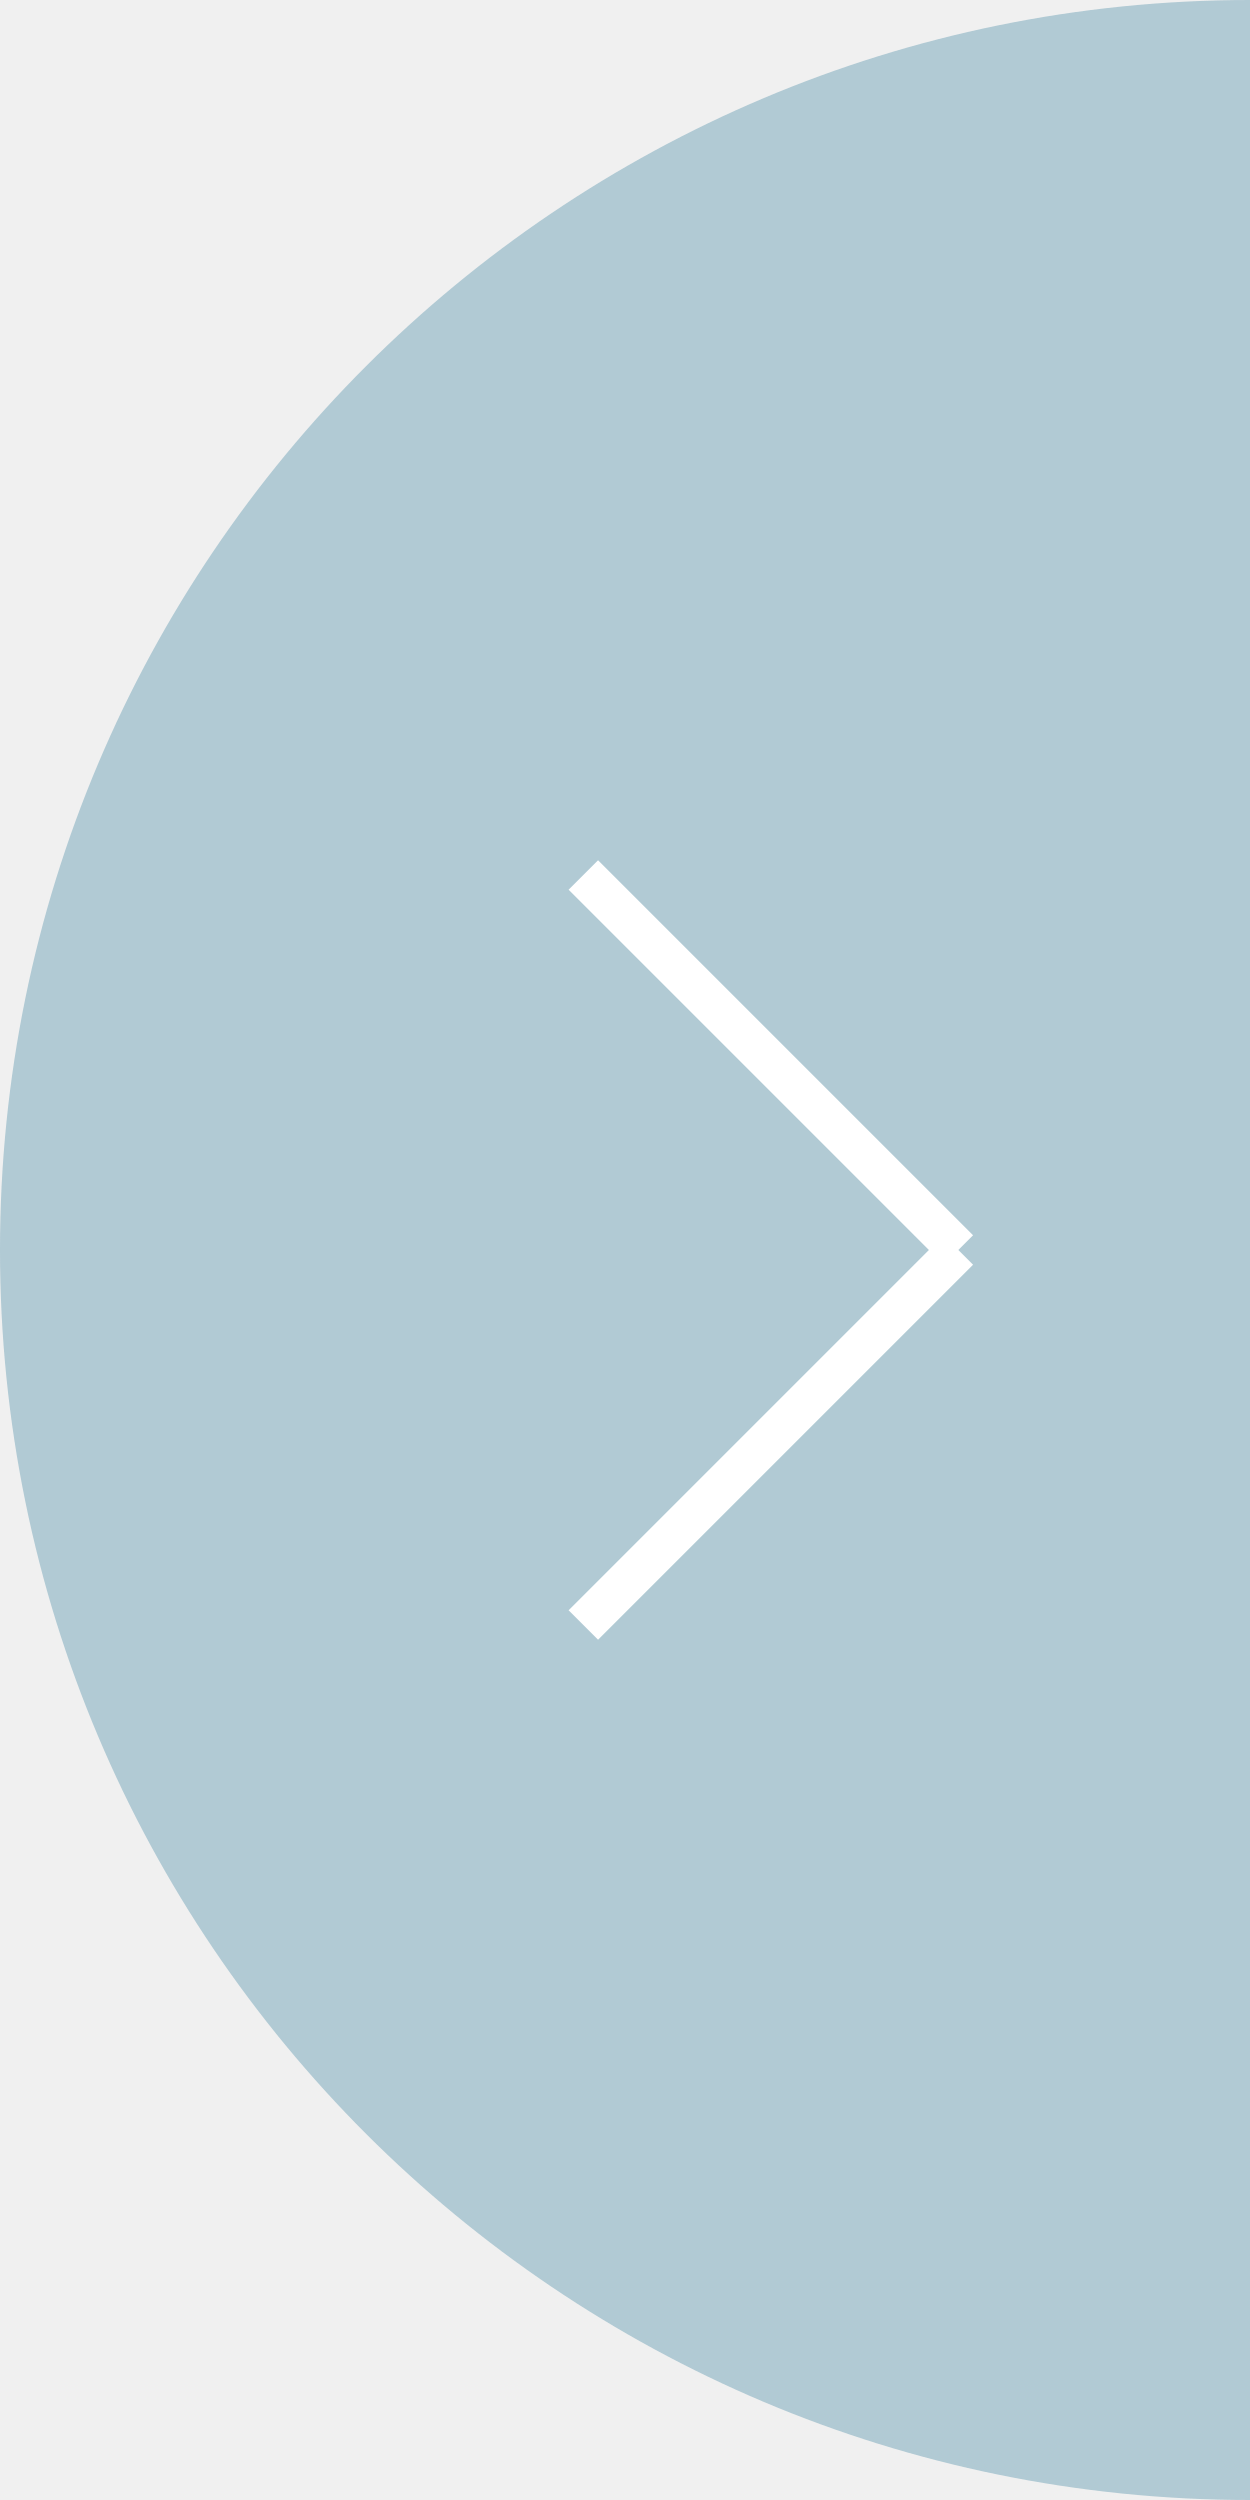
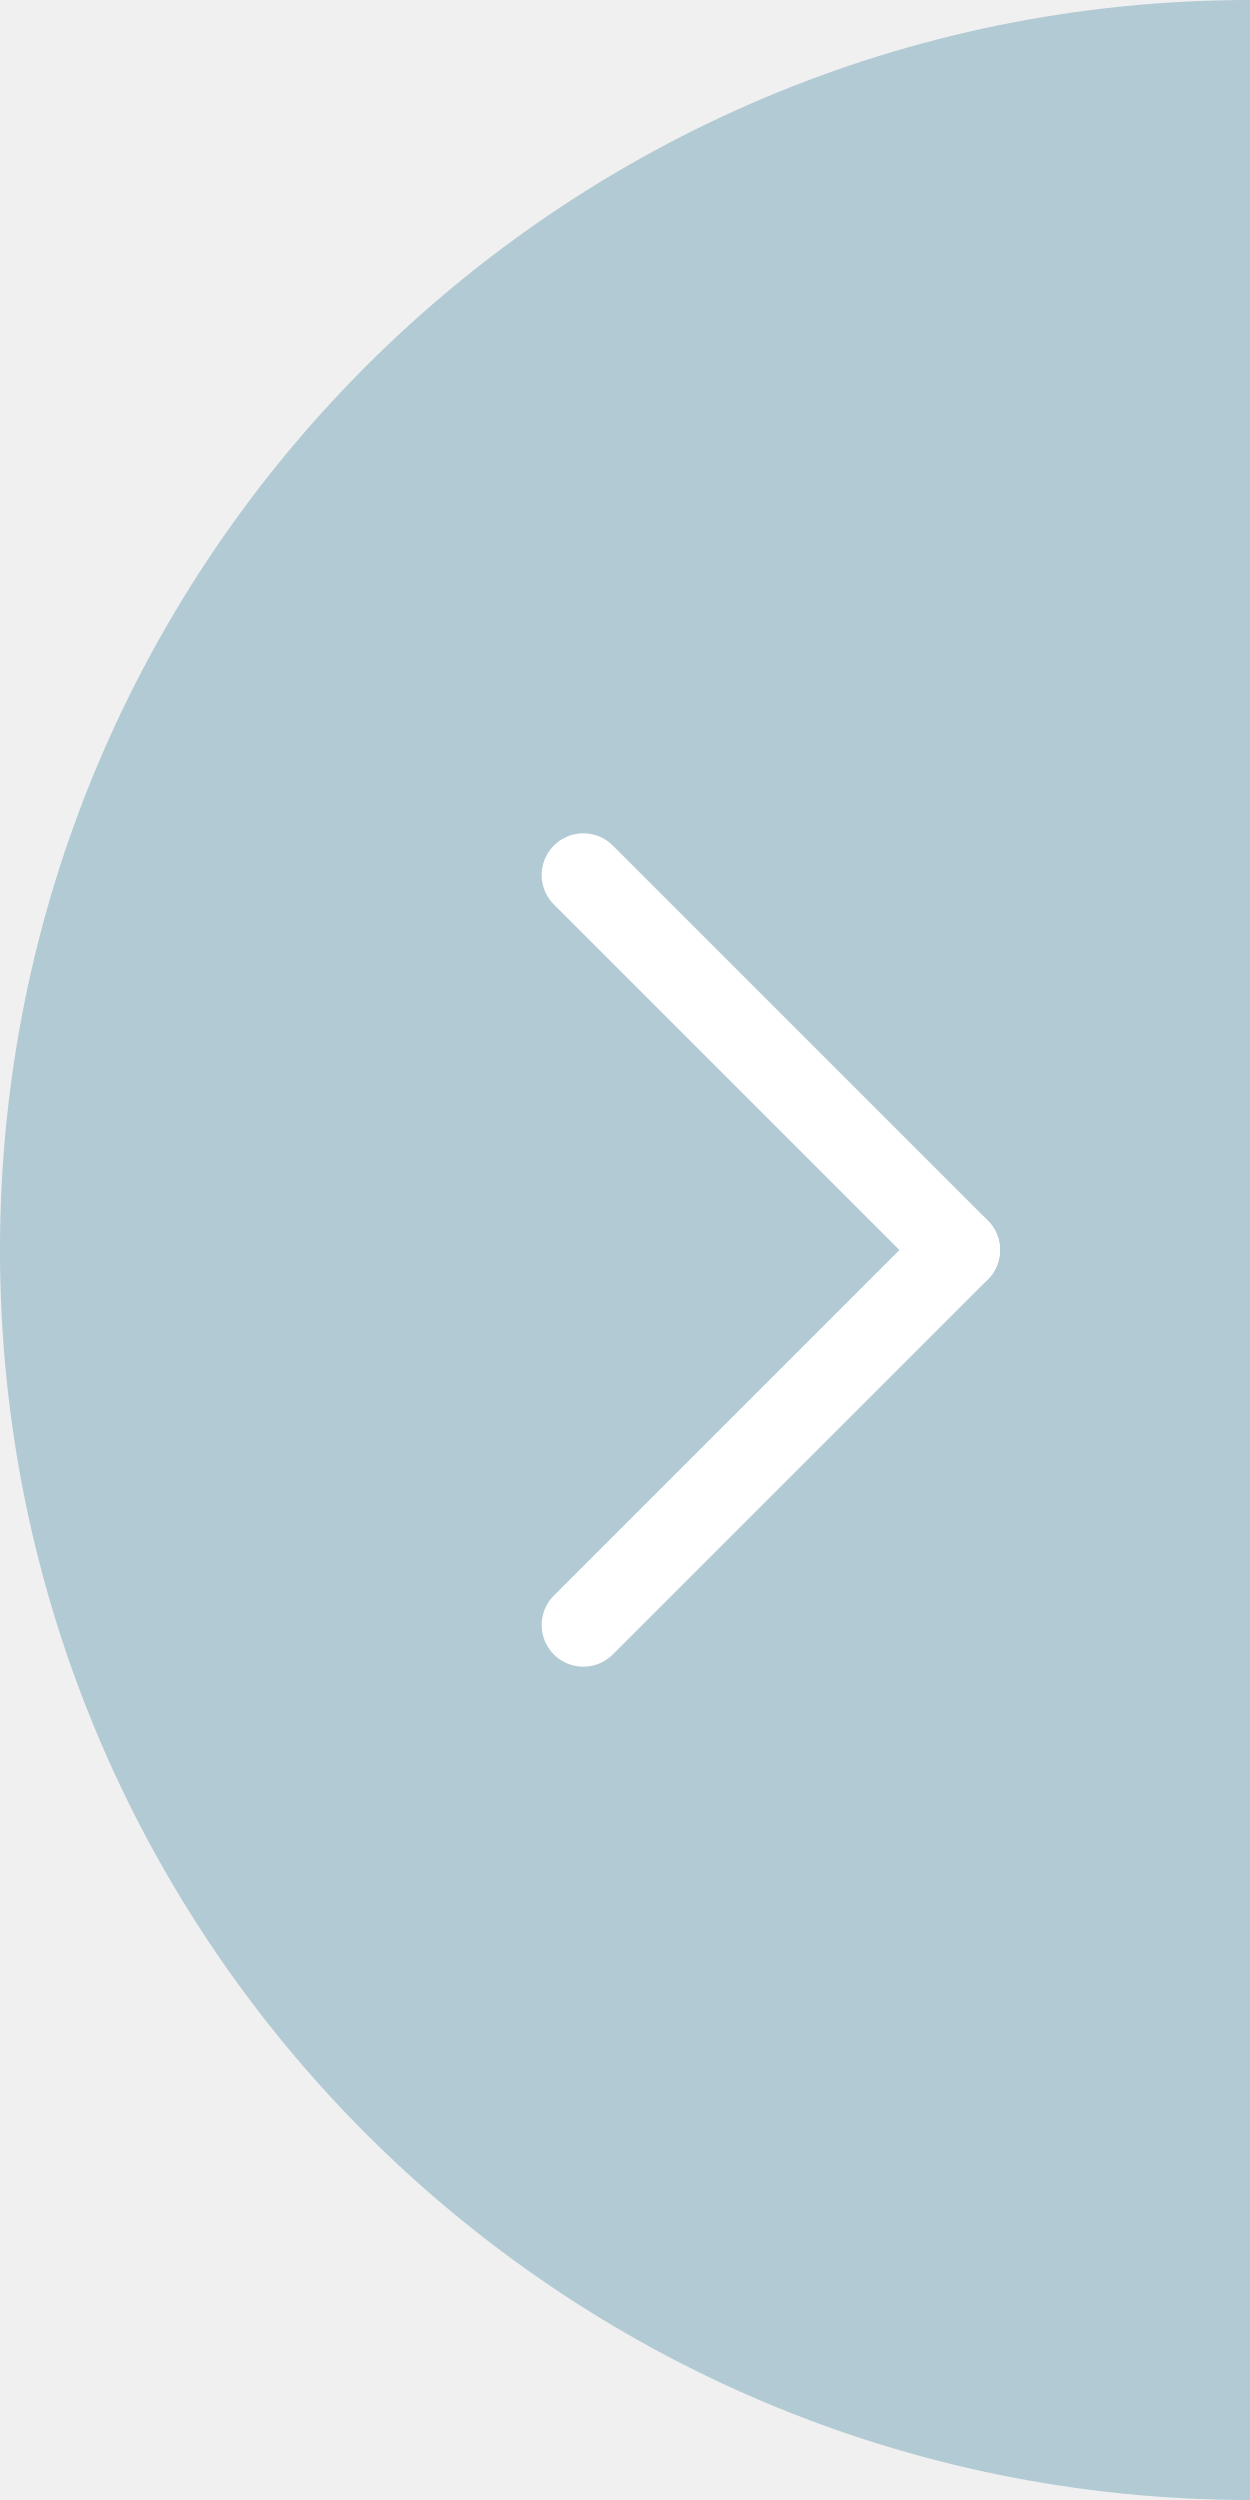
<svg xmlns="http://www.w3.org/2000/svg" width="30" height="60" viewBox="0 0 30 60">
  <defs>
-     <clipPath id="clipPath">
+     <clipPath id="clip-path">
      <rect id="Rectangle_4167" data-name="Rectangle 4167" width="30" height="60" transform="translate(1099 544)" fill="#4c8da7" />
    </clipPath>
  </defs>
  <g id="pic-arrr" transform="translate(-1550 -539)">
-     <g id="pic-arrr-2" data-name="pic-arrr" transform="translate(451 -5)" opacity="0.39" clipPath="url(#clipPath)">
+     <g id="pic-arrr-2" data-name="pic-arrr" transform="translate(451 -5)" opacity="0.39" clip-path="url(#clip-path)">
      <circle id="Ellipse_98" data-name="Ellipse 98" cx="30" cy="30" r="30" transform="translate(1099 544)" fill="#4c8da7" />
    </g>
    <g id="Group_7697" data-name="Group 7697" transform="translate(1012.5 2124.5) rotate(-90)">
-       <line id="Line_177" data-name="Line 177" x2="9" y2="9" transform="translate(1546.5 551.5)" fill="none" stroke="#fff" strokeLinecap="round" strokeWidth="2" />
-       <line id="Line_178" data-name="Line 178" x1="9" y2="9" transform="translate(1555.5 551.5)" fill="none" stroke="#fff" strokeLinecap="round" strokeWidth="2" />
+       <line id="Line_177" data-name="Line 177" x2="9" y2="9" transform="translate(1546.5 551.5)" fill="none" stroke="#fff" stroke-linecap="round" stroke-width="2" />
+       <line id="Line_178" data-name="Line 178" x1="9" y2="9" transform="translate(1555.5 551.5)" fill="none" stroke="#fff" stroke-linecap="round" stroke-width="2" />
    </g>
  </g>
</svg>
